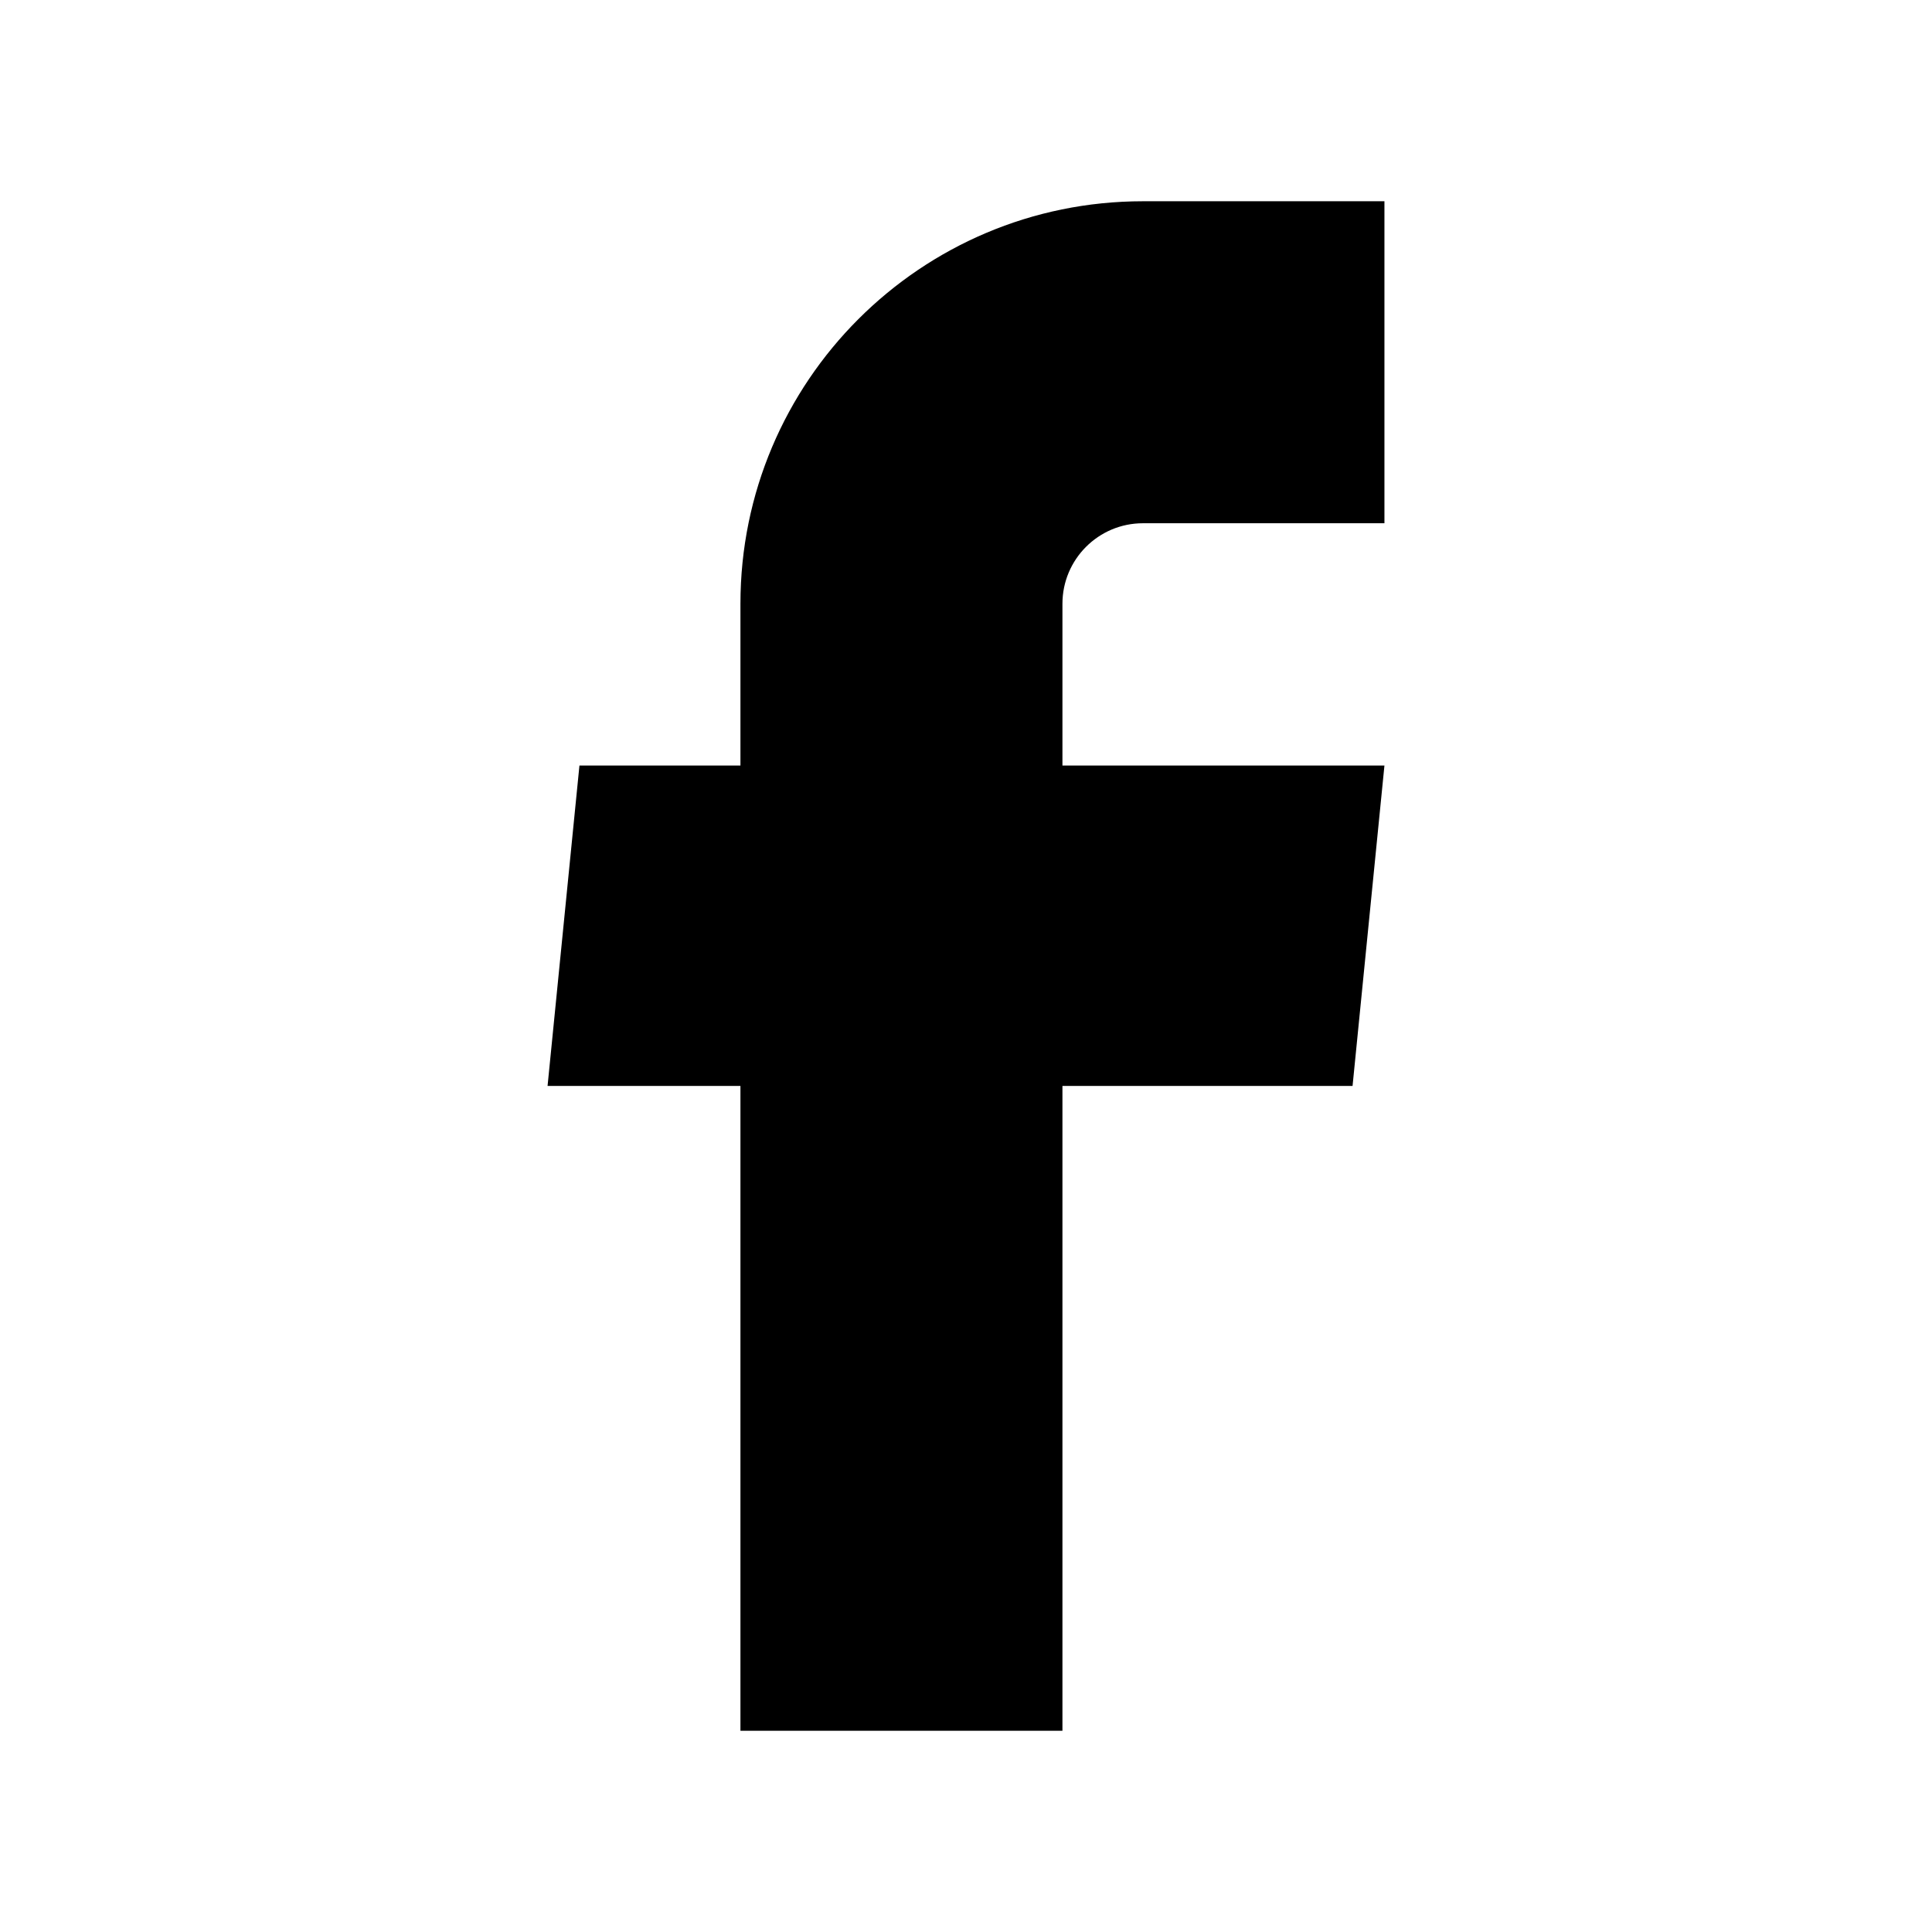
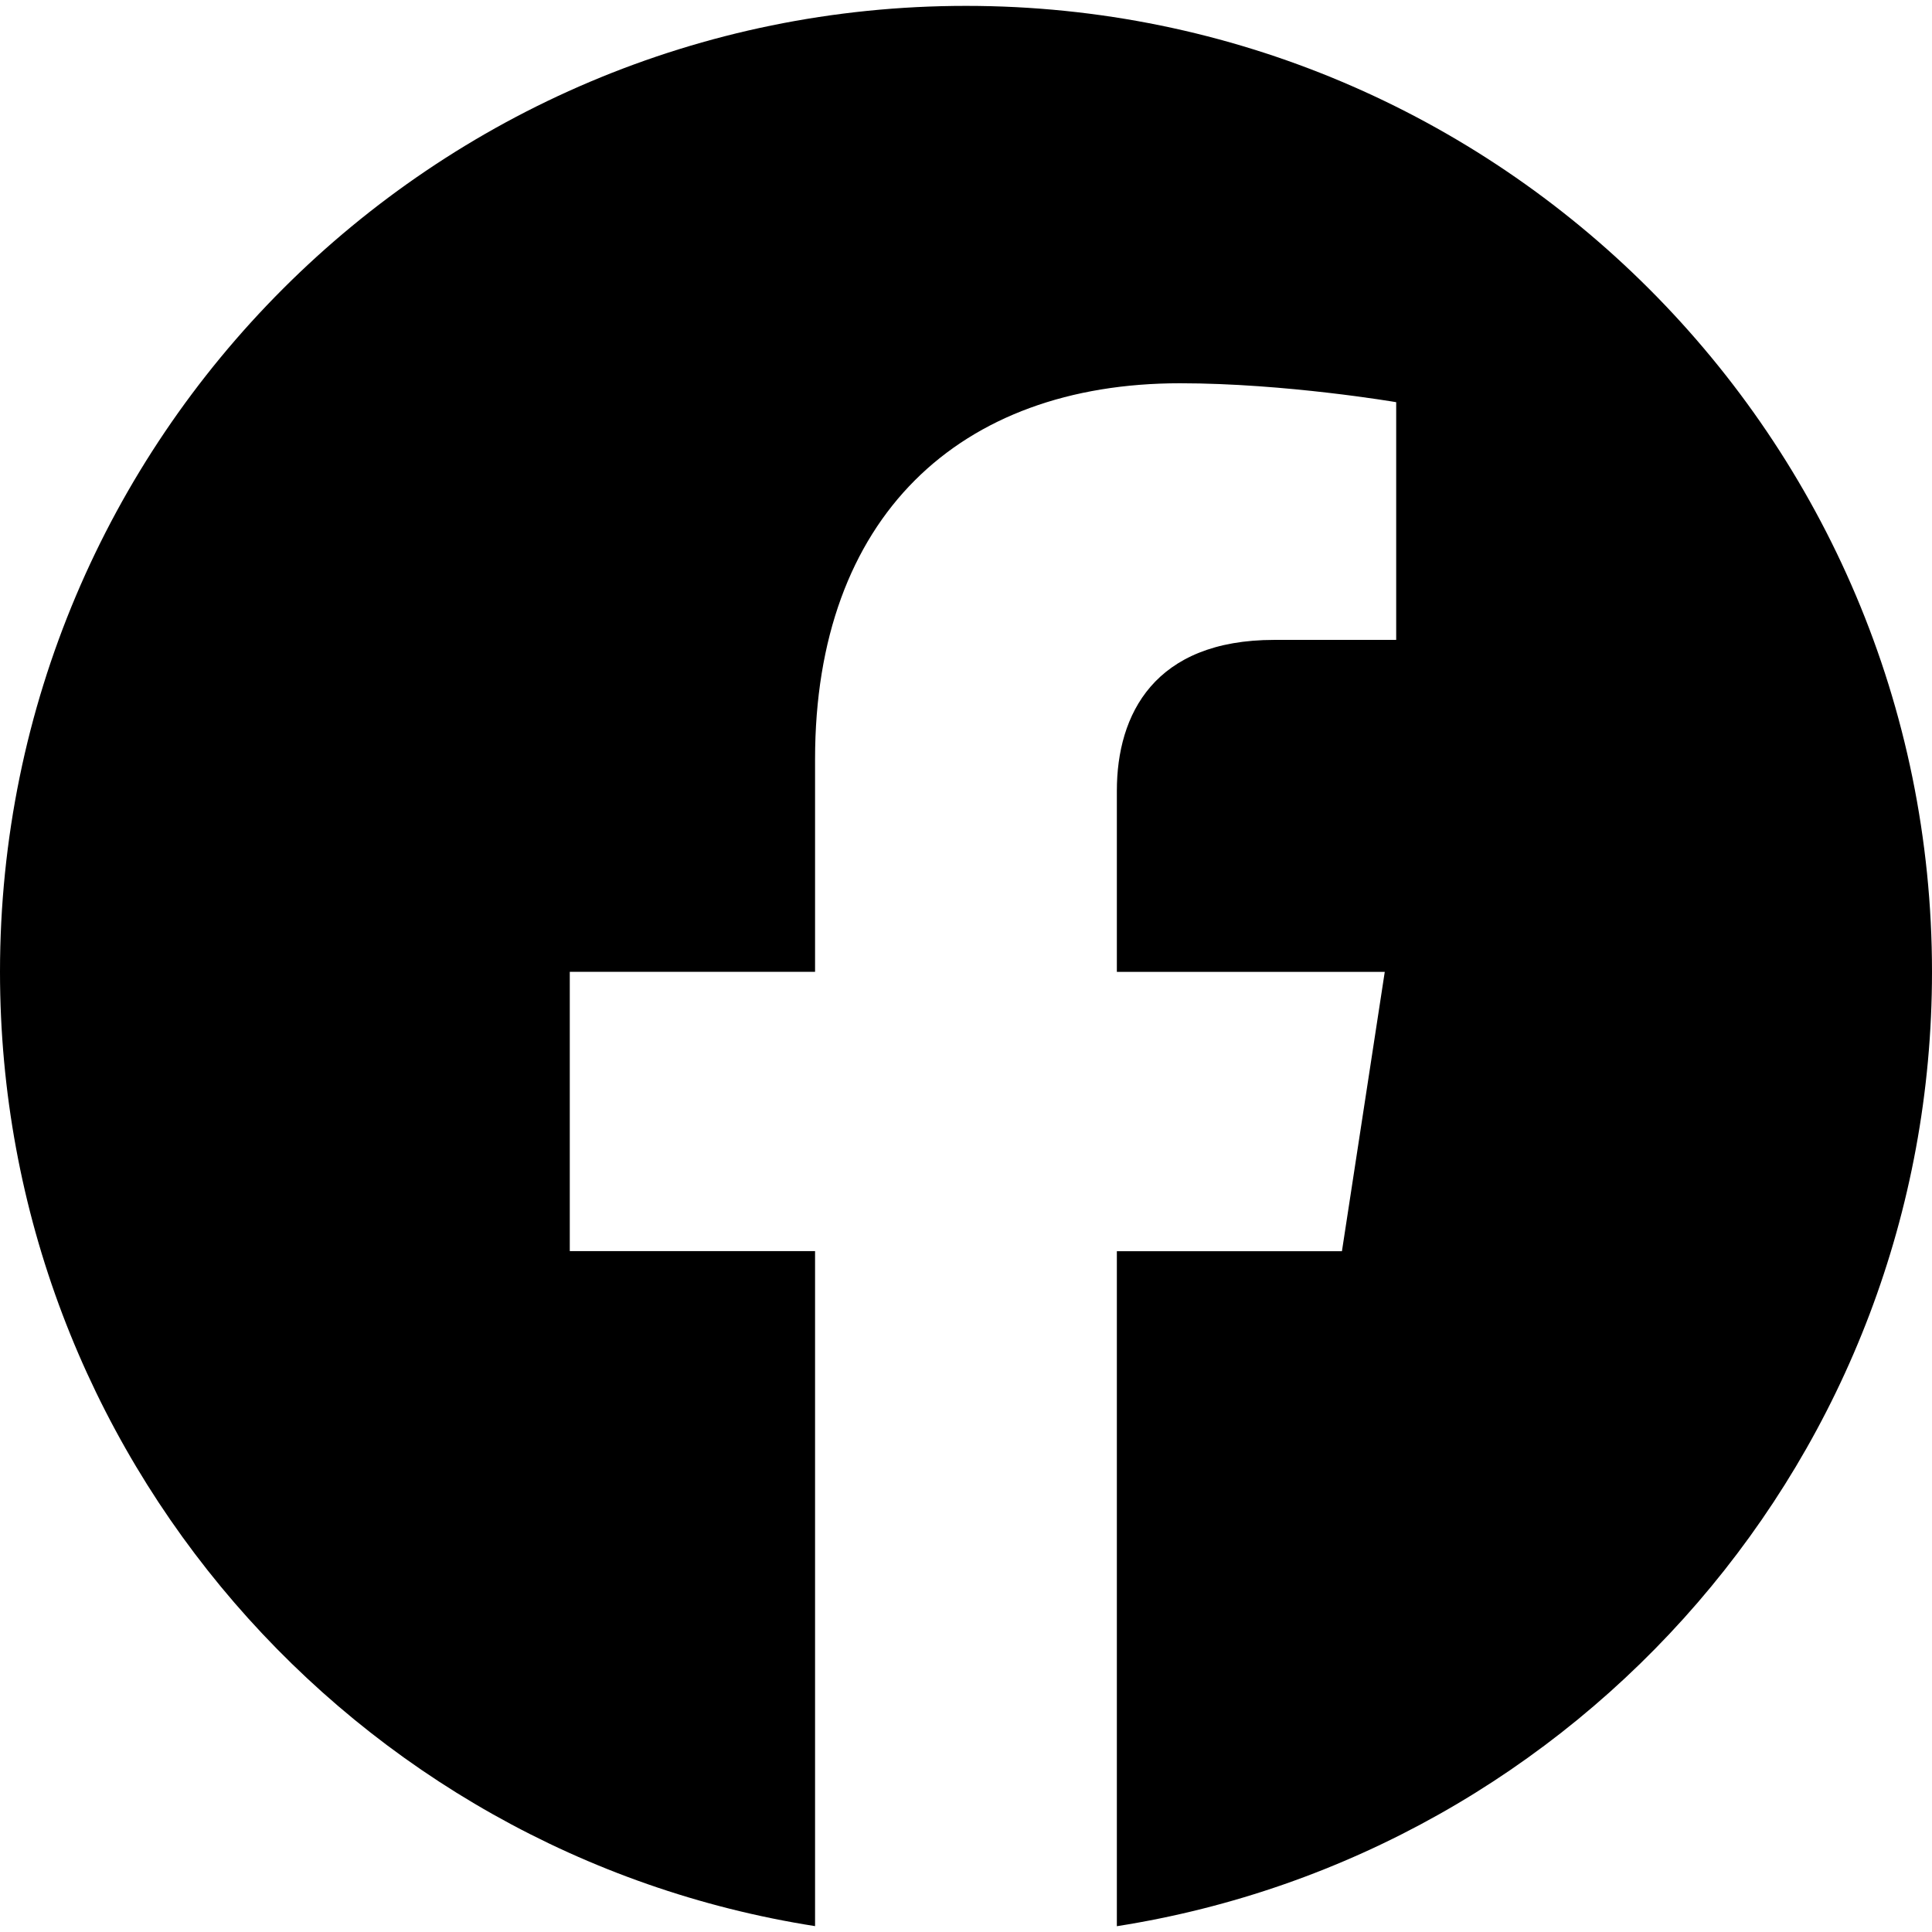
- <svg xmlns="http://www.w3.org/2000/svg" width="24" height="24" viewBox="0 0 24 24" fill="none">
-   <path d="M9.198 21.5H13.198V13.49H16.802L17.198 9.51H13.198V7.5C13.198 6.948 13.646 6.5 14.198 6.5H17.198V2.5H14.198C11.437 2.5 9.198 4.739 9.198 7.5V9.51H7.198L6.802 13.49H9.198V21.5Z" fill="currentColor" />
+ <svg xmlns="http://www.w3.org/2000/svg" role="img" viewBox="0 0 24 24">
+   <path d="M24 12.073c0-6.627-5.373-12-12-12s-12 5.373-12 12c0 5.99 4.388 10.954 10.125 11.854v-8.385H7.078v-3.47h3.047V9.43c0-3.007 1.792-4.669 4.533-4.669 1.312 0 2.686.235 2.686.235v2.953H15.83c-1.491 0-1.956.925-1.956 1.874v2.25h3.328l-.532 3.47h-2.796v8.385C19.612 23.027 24 18.062 24 12.073z" />
</svg>
